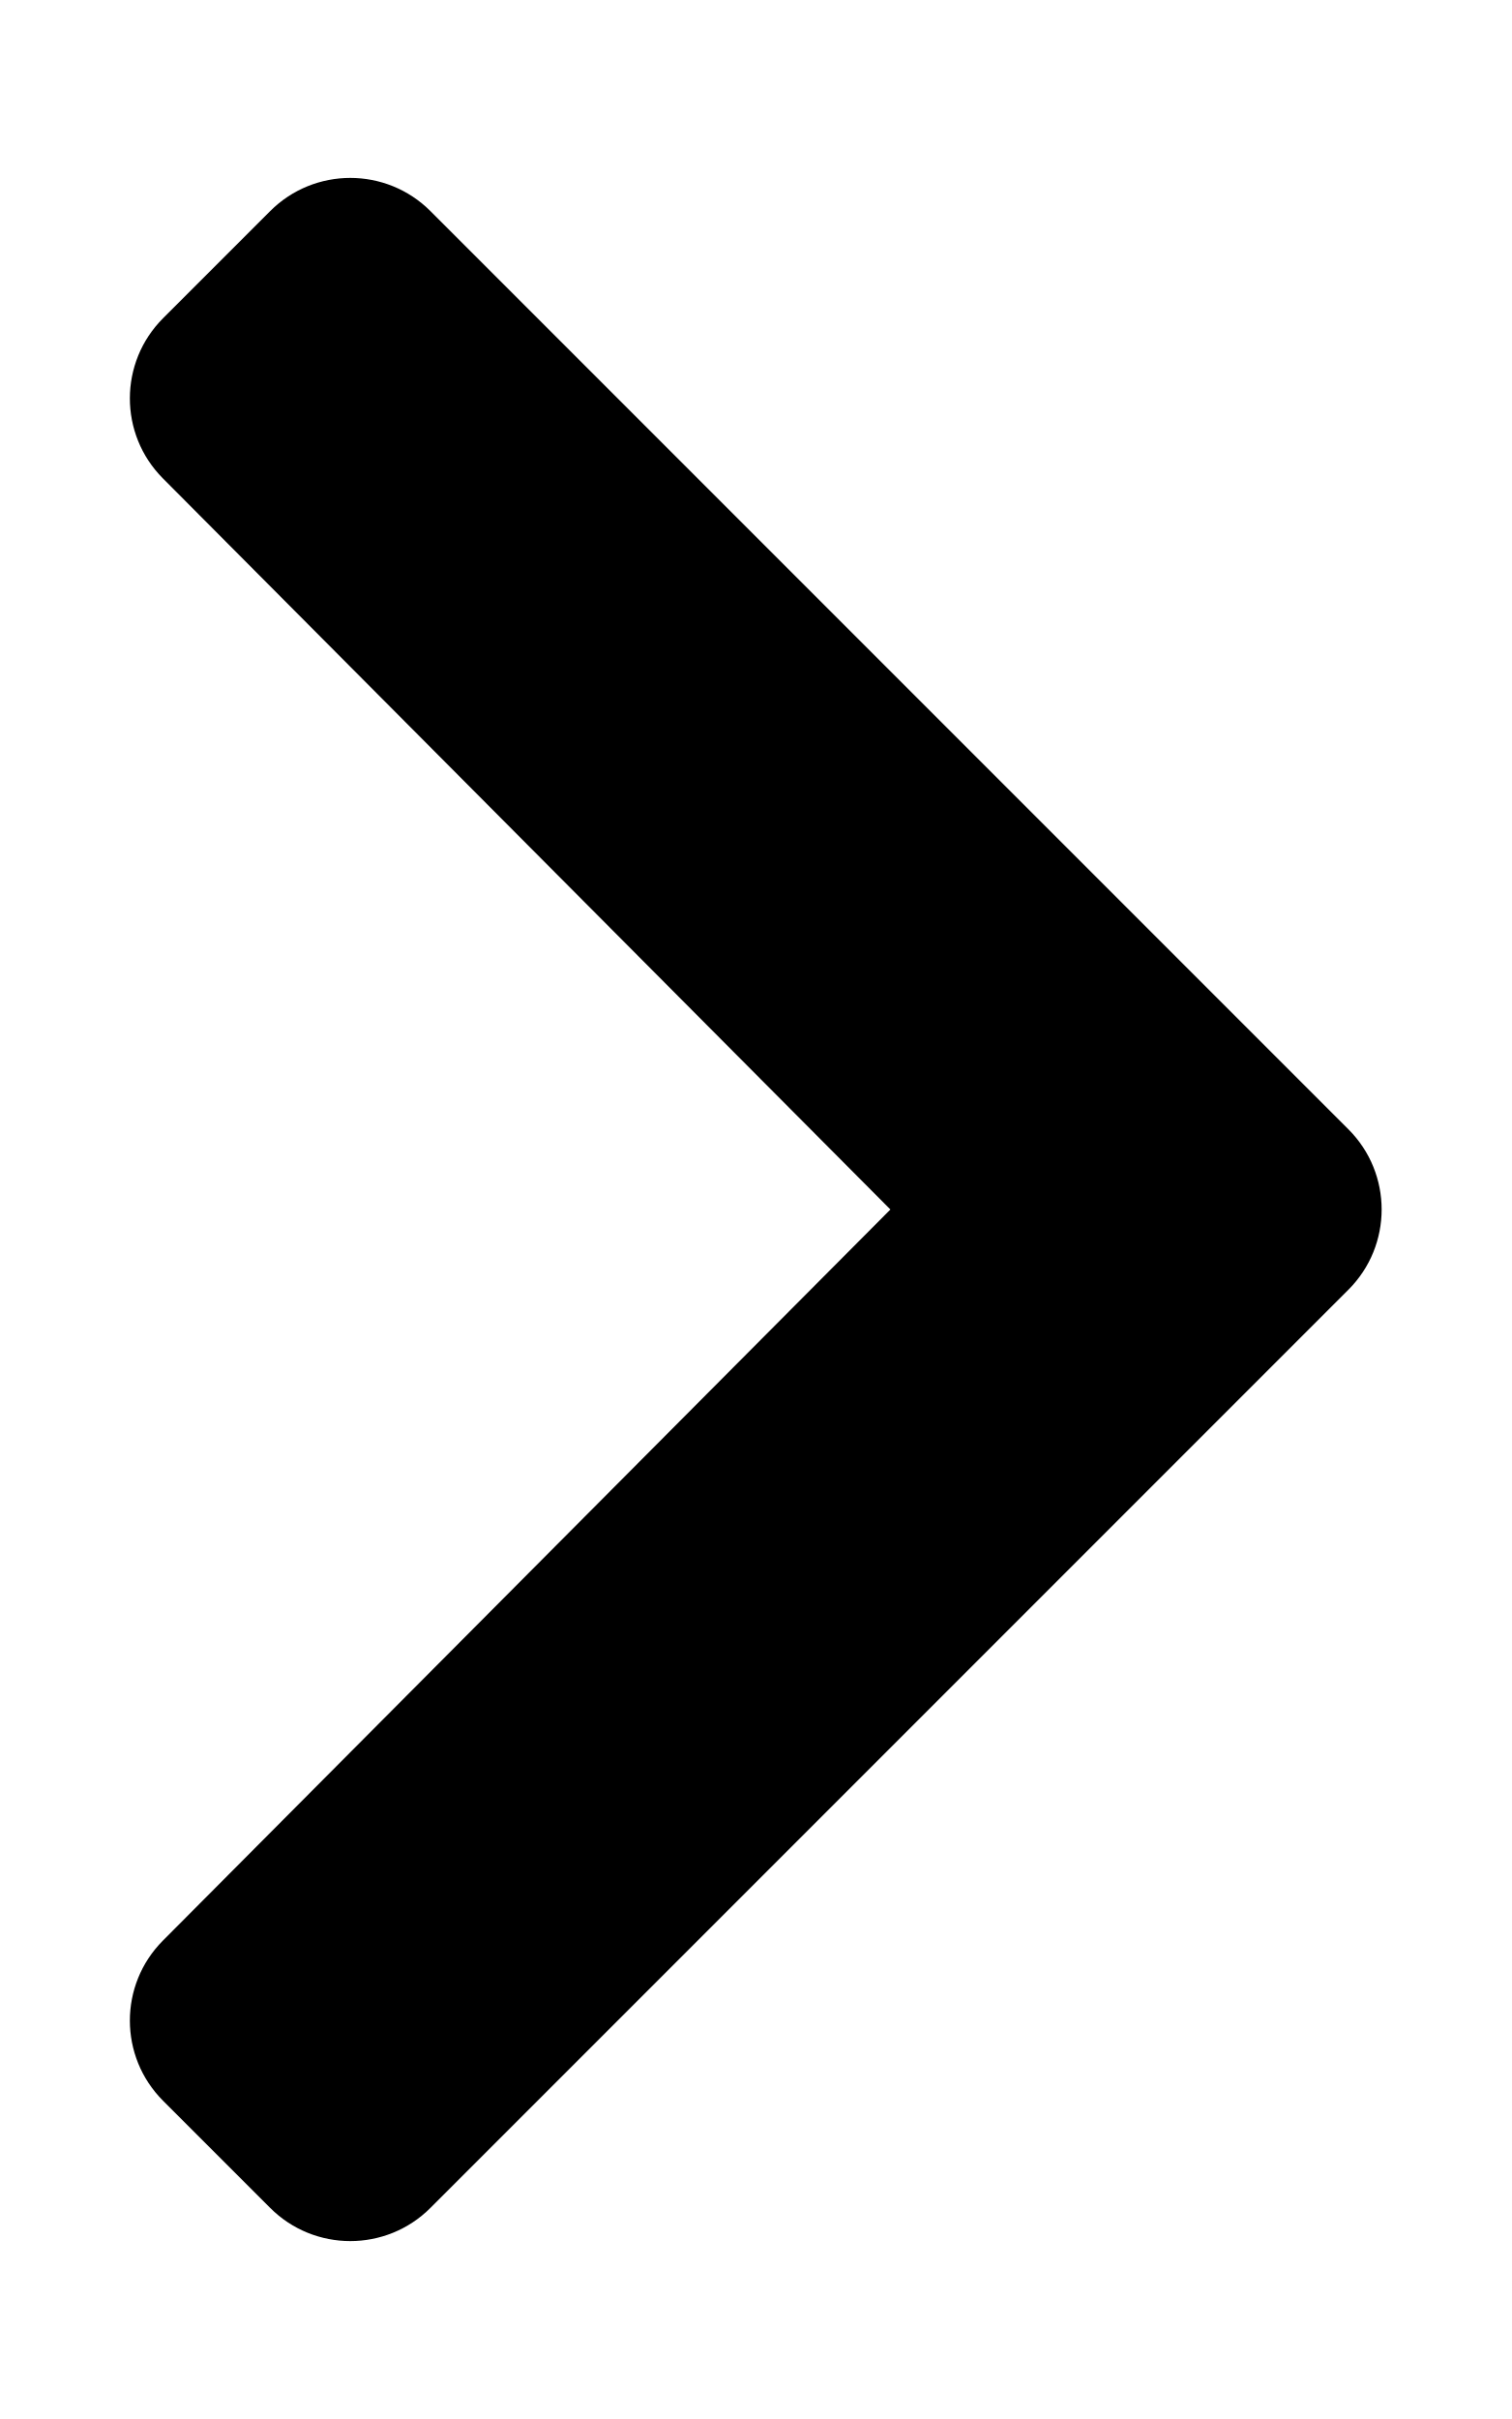
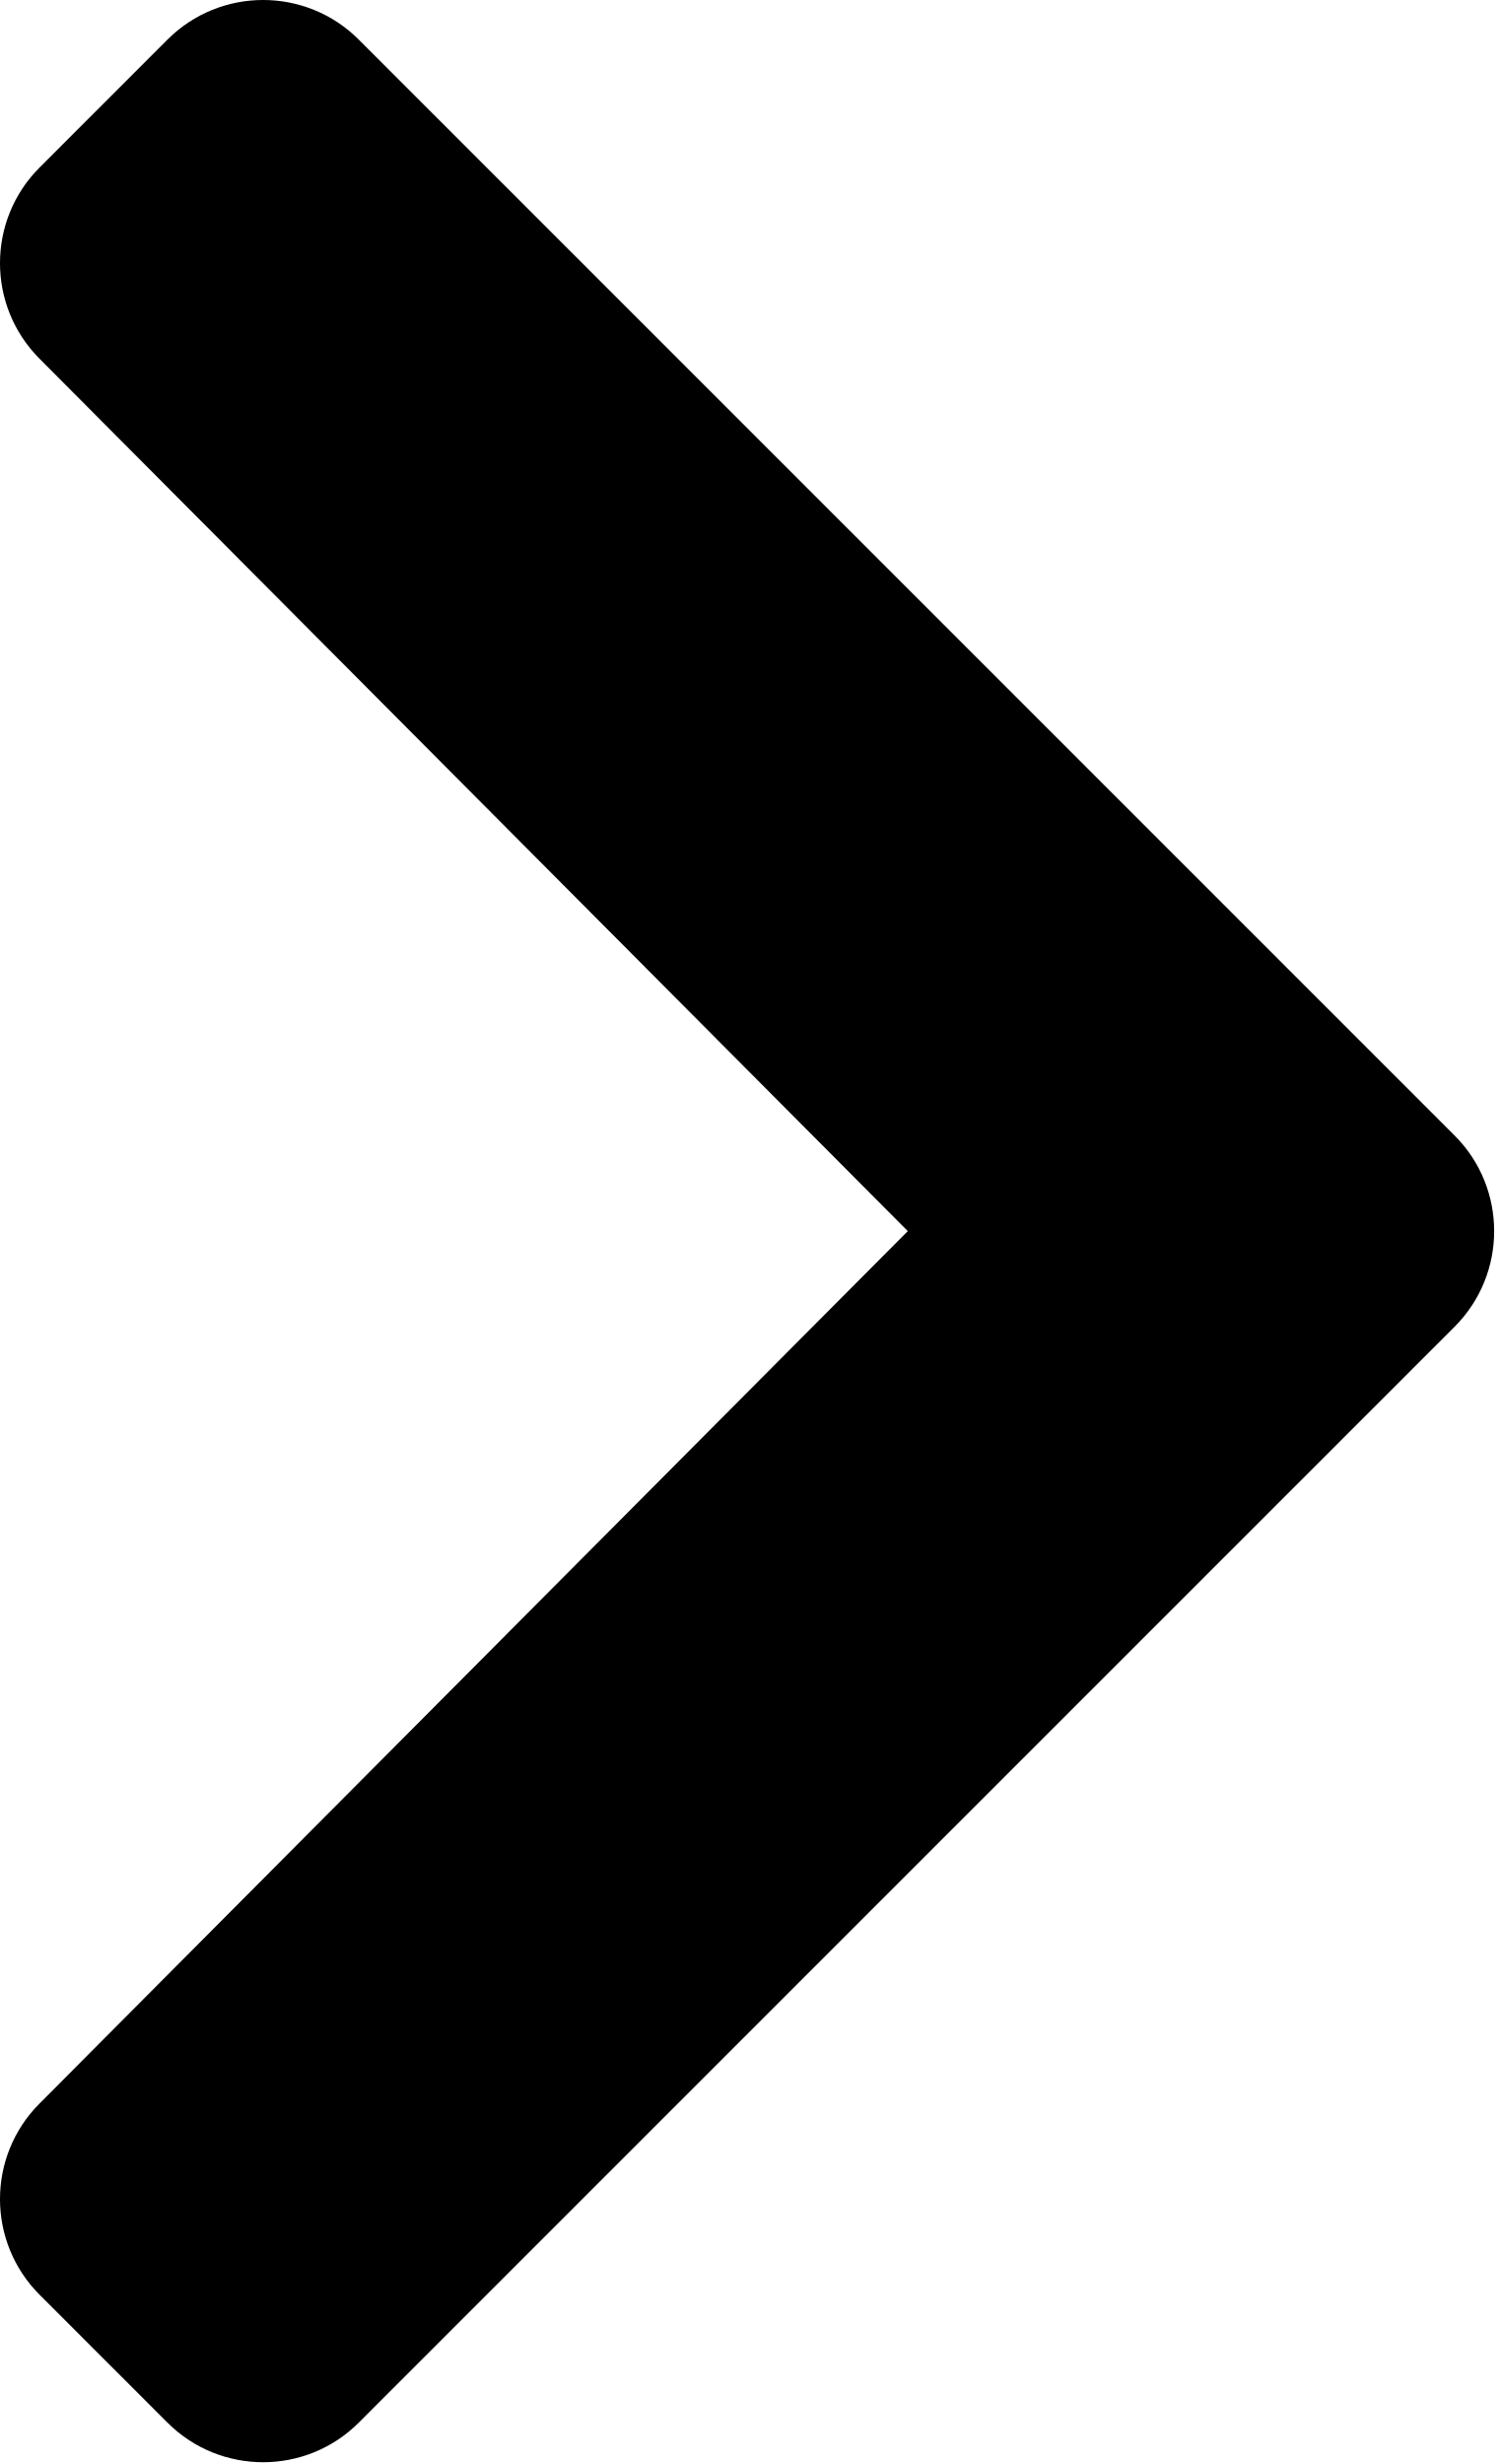
- <svg xmlns="http://www.w3.org/2000/svg" aria-hidden="true" focusable="false" data-prefix="fas" data-icon="chevron-right" class="svg-inline--fa fa-chevron-right fa-w-10" role="img" viewBox="0 0 320 512">
-   <path fill="currentColor" d="M285.476 272.971L91.132 467.314c-9.373 9.373-24.569 9.373-33.941 0l-22.667-22.667c-9.357-9.357-9.375-24.522-.04-33.901L188.505 256 34.484 101.255c-9.335-9.379-9.317-24.544.04-33.901l22.667-22.667c9.373-9.373 24.569-9.373 33.941 0L285.475 239.03c9.373 9.372 9.373 24.568.001 33.941z" />
+ <svg xmlns="http://www.w3.org/2000/svg" width="100%" height="100%" viewBox="0 0 266 437" version="1.1" xml:space="preserve" style="fill-rule:evenodd;clip-rule:evenodd;stroke-linejoin:round;stroke-miterlimit:2;">
+   <g transform="matrix(1,0,0,1,-27.4945,-37.6573)">
+     <path d="M285.476,272.971L91.132,467.314C81.759,476.687 66.563,476.687 57.191,467.314L34.524,444.647C25.167,435.29 25.149,420.125 34.484,410.746L188.505,256L34.484,101.255C25.149,91.876 25.167,76.711 34.524,67.354L57.191,44.687C66.564,35.314 81.76,35.314 91.132,44.687L285.475,239.03C294.848,248.402 294.848,263.598 285.476,272.971Z" style="fill-rule:nonzero;" />
+   </g>
</svg>
